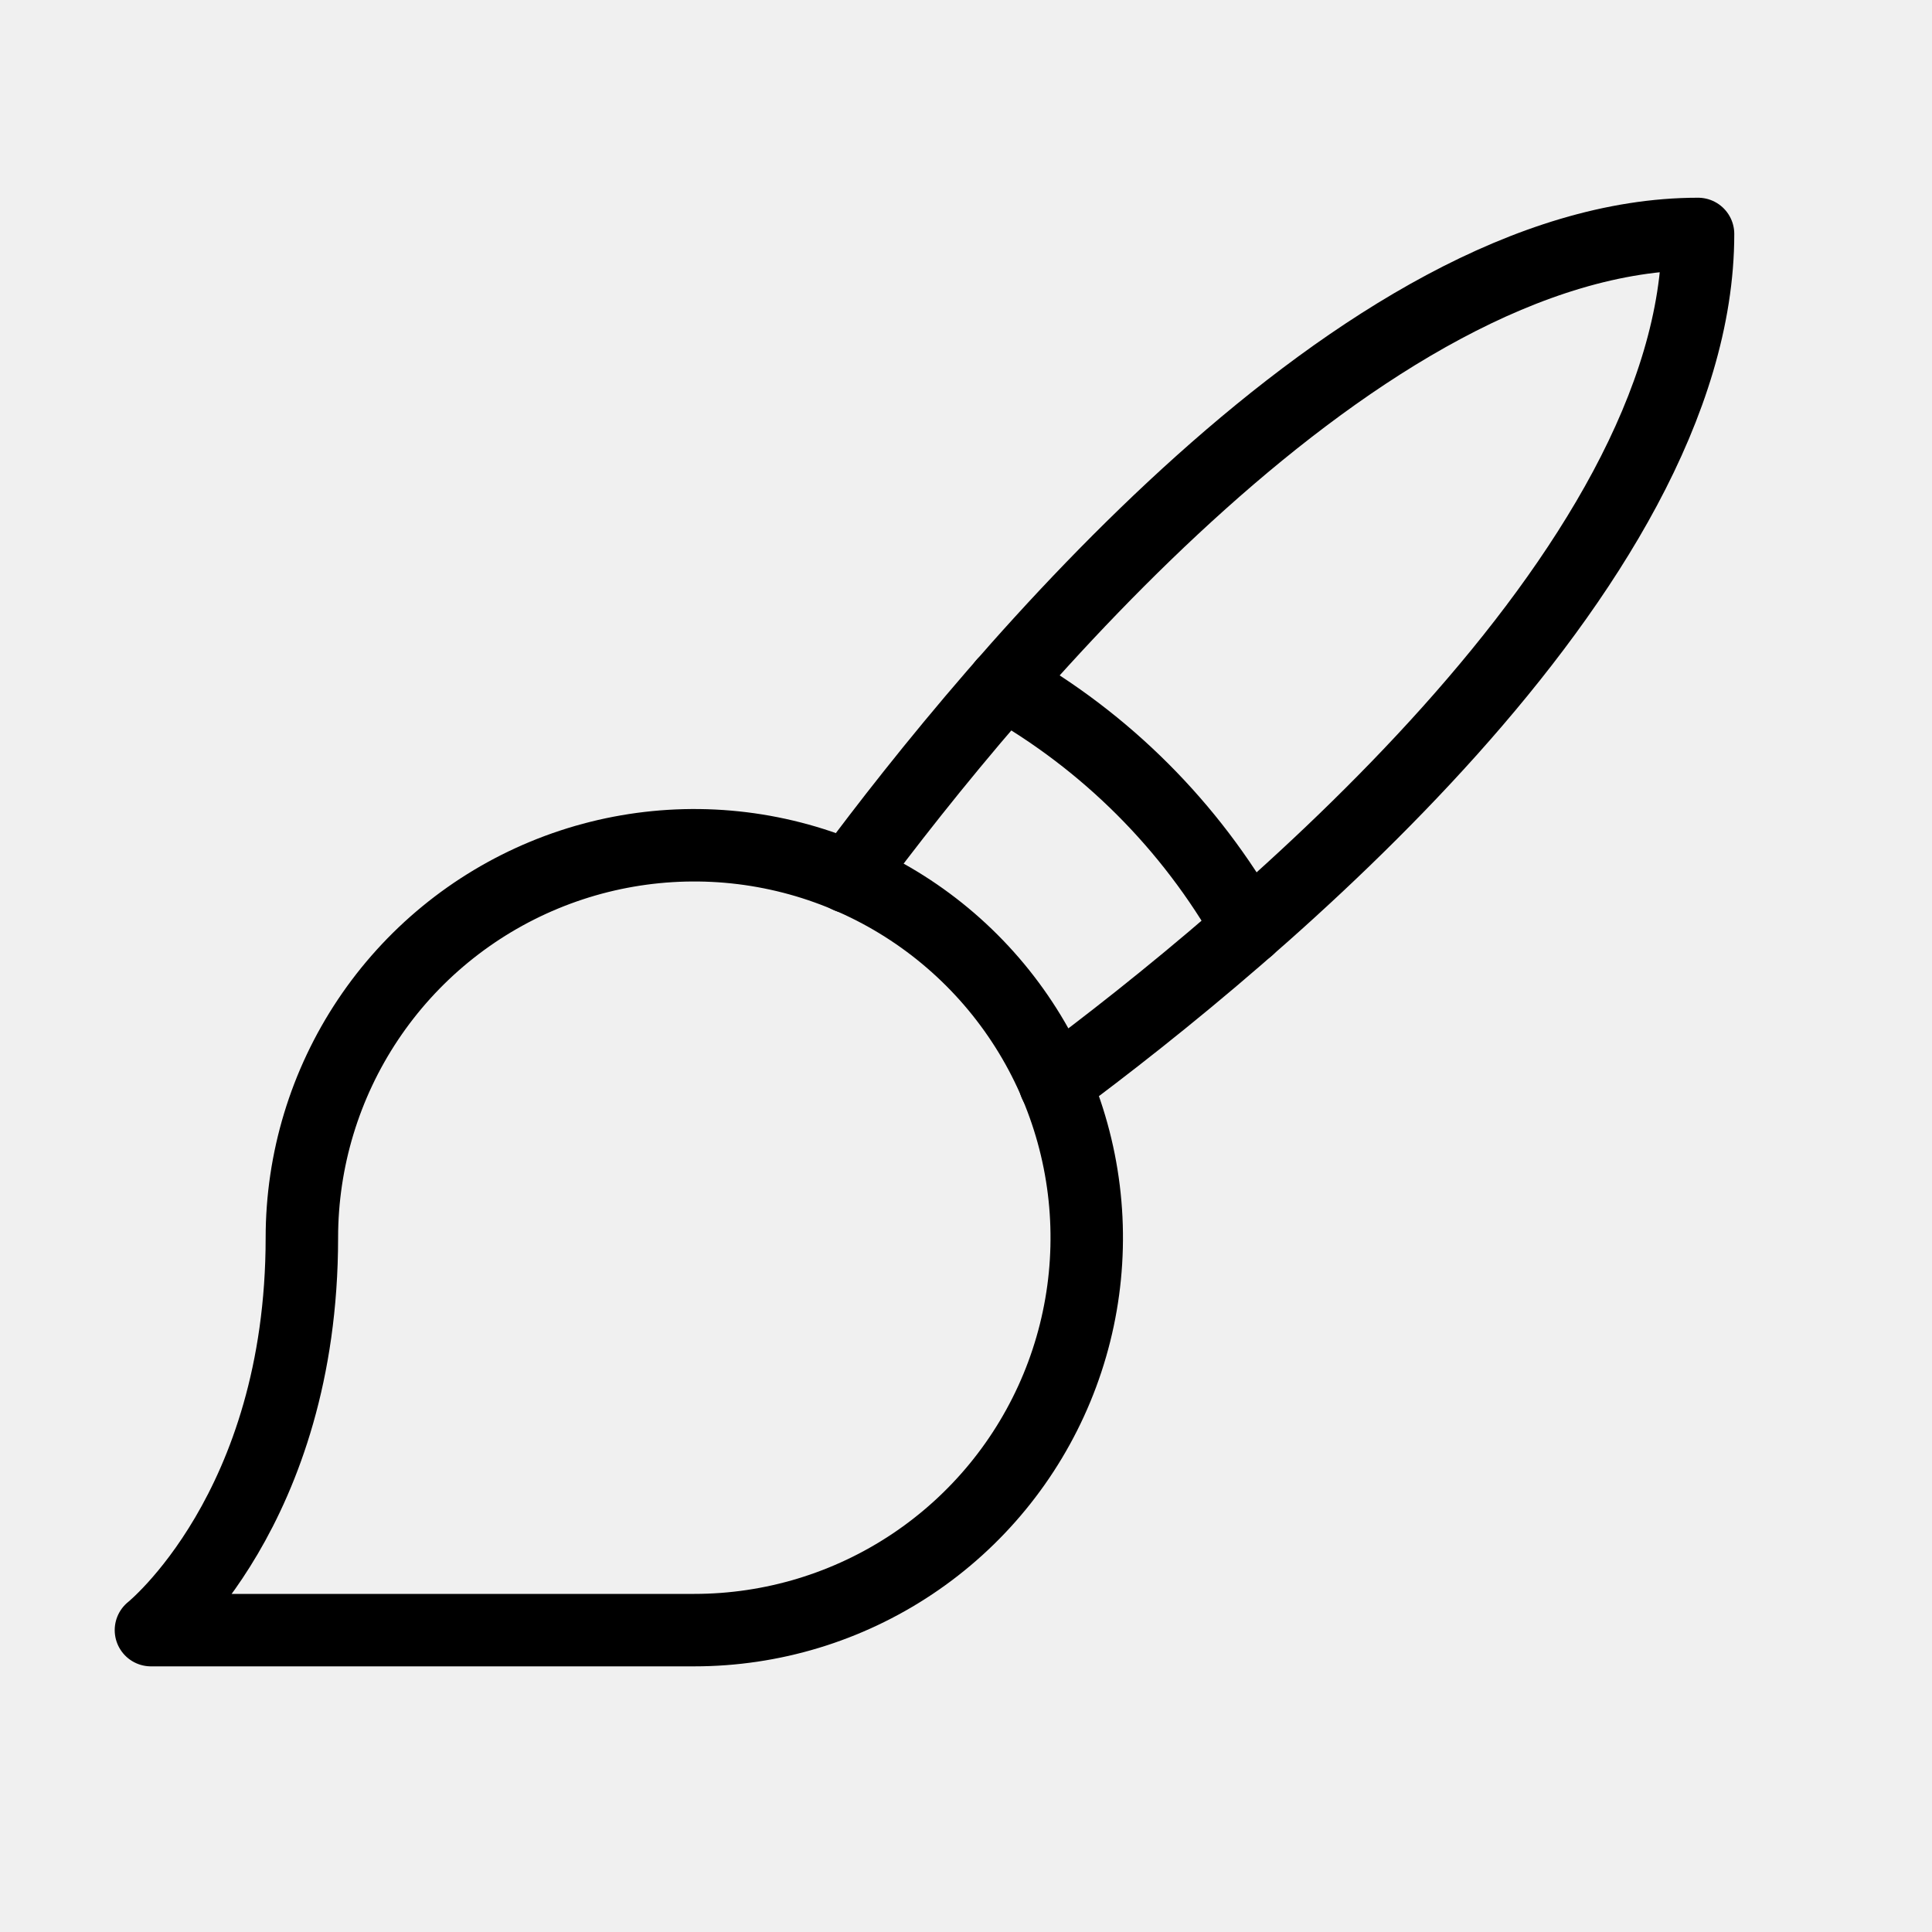
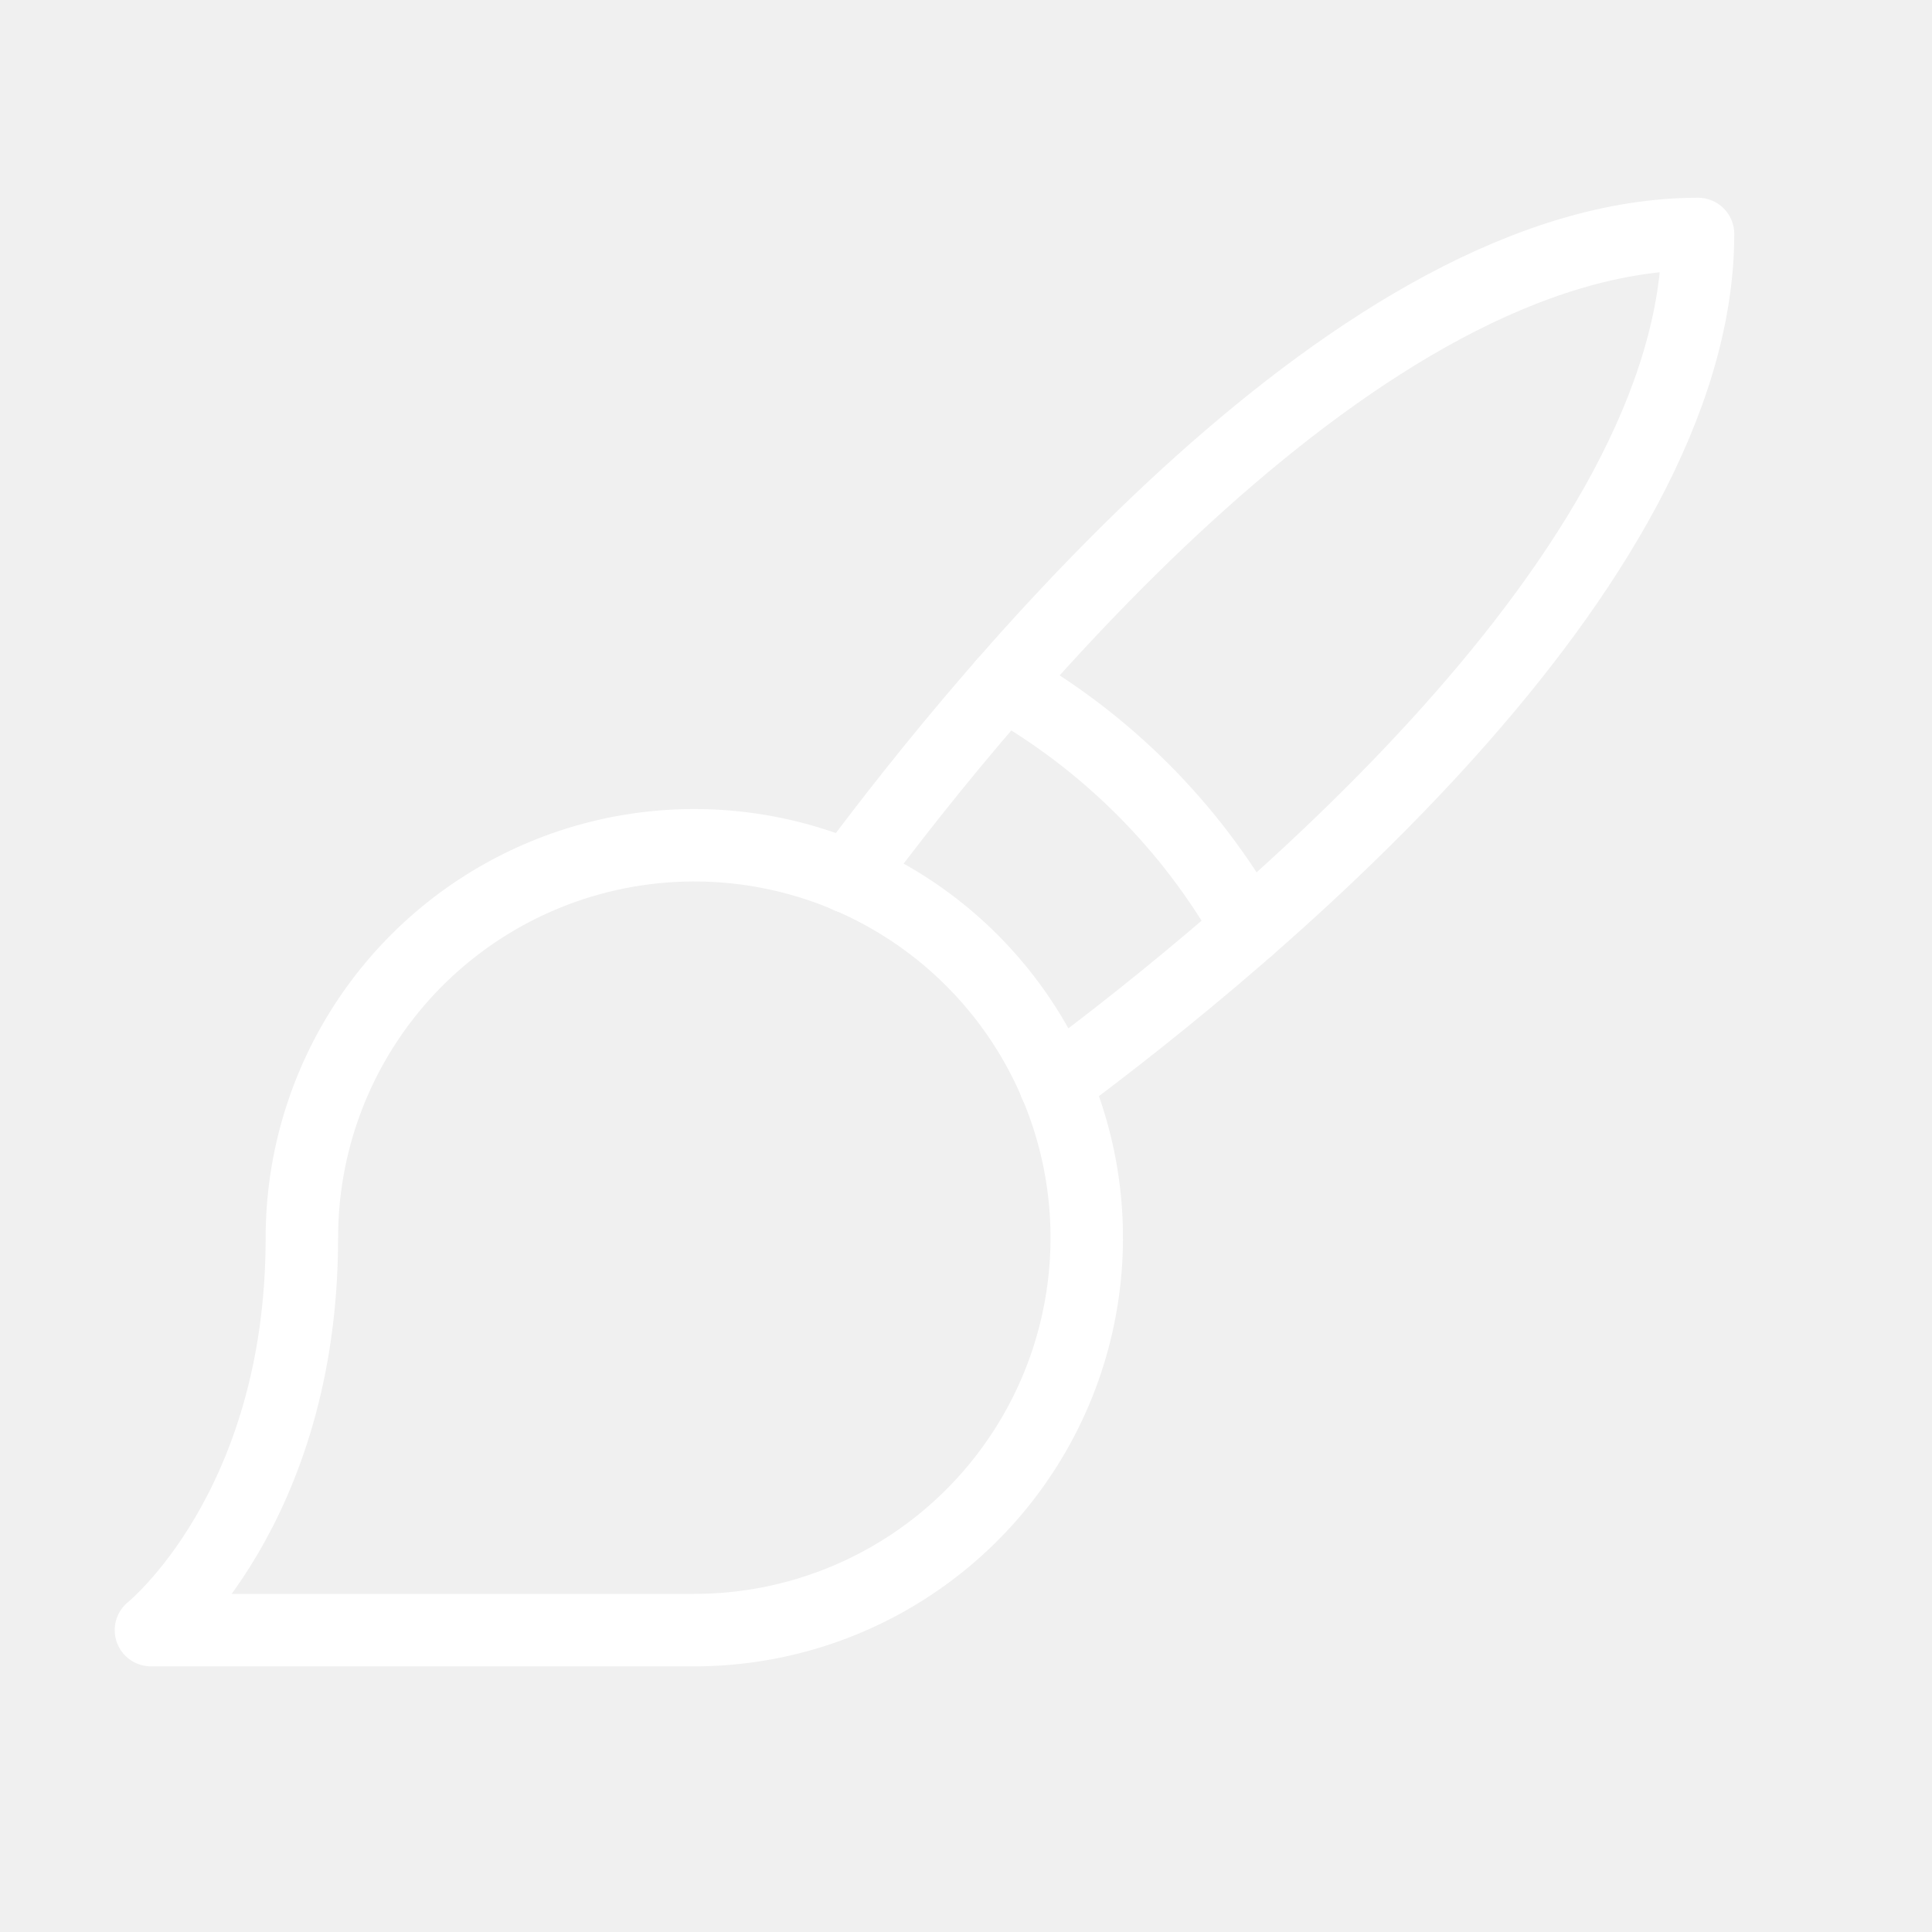
- <svg xmlns="http://www.w3.org/2000/svg" version="1.1" width="32" height="32" viewBox="0 0 32 32">
-   <path fill="none" stroke-linejoin="round" stroke-linecap="round" stroke-miterlimit="4" stroke-width="1.2" stroke="#000" d="M2.5 27h9c1.286 0 2.542-0.381 3.611-1.095s1.902-1.729 2.394-2.917c0.492-1.188 0.621-2.495 0.37-3.756s-0.87-2.419-1.779-3.328c-0.909-0.909-2.067-1.528-3.328-1.779s-2.568-0.122-3.756 0.37c-1.188 0.492-2.203 1.325-2.917 2.394s-1.095 2.326-1.095 3.611c0 4.5-2.5 6.5-2.5 6.5z" />
-   <path fill="none" stroke-linejoin="round" stroke-linecap="round" stroke-miterlimit="4" stroke-width="1.2" stroke="#000" d="M14.050 14.525c2.4-3.237 8.5-10.65 14.075-10.65 0 5.575-7.412 11.675-10.65 14.075" />
-   <path fill="none" stroke-linejoin="round" stroke-linecap="round" stroke-miterlimit="4" stroke-width="1.2" stroke="#000" d="M16.625 11.325c1.694 0.956 3.094 2.356 4.050 4.050" />
+ <svg xmlns="http://www.w3.org/2000/svg" width="80" height="80" viewBox="0 0 80 80" fill="none">
+   <path d="M6.25 67.5H28.75C31.964 67.5 35.106 66.547 37.778 64.761C40.45 62.976 42.533 60.438 43.763 57.469C44.993 54.499 45.315 51.232 44.688 48.08C44.061 44.928 42.513 42.032 40.24 39.76C37.968 37.487 35.072 35.939 31.92 35.312C28.768 34.685 25.501 35.007 22.531 36.237C19.562 37.467 17.024 39.55 15.239 42.222C13.453 44.894 12.5 48.036 12.5 51.25C12.5 62.5 6.25 67.5 6.25 67.5Z" stroke="white" stroke-width="3" stroke-linecap="round" stroke-linejoin="round" />
+   <path d="M35.125 36.312C41.125 28.219 56.375 9.688 70.312 9.688C70.312 23.625 51.781 38.875 43.688 44.875" stroke="white" stroke-width="3" stroke-linecap="round" stroke-linejoin="round" />
+   <path d="M41.562 28.312C45.797 30.702 49.298 34.203 51.688 38.438" stroke="white" stroke-width="3" stroke-linecap="round" stroke-linejoin="round" />
</svg>
